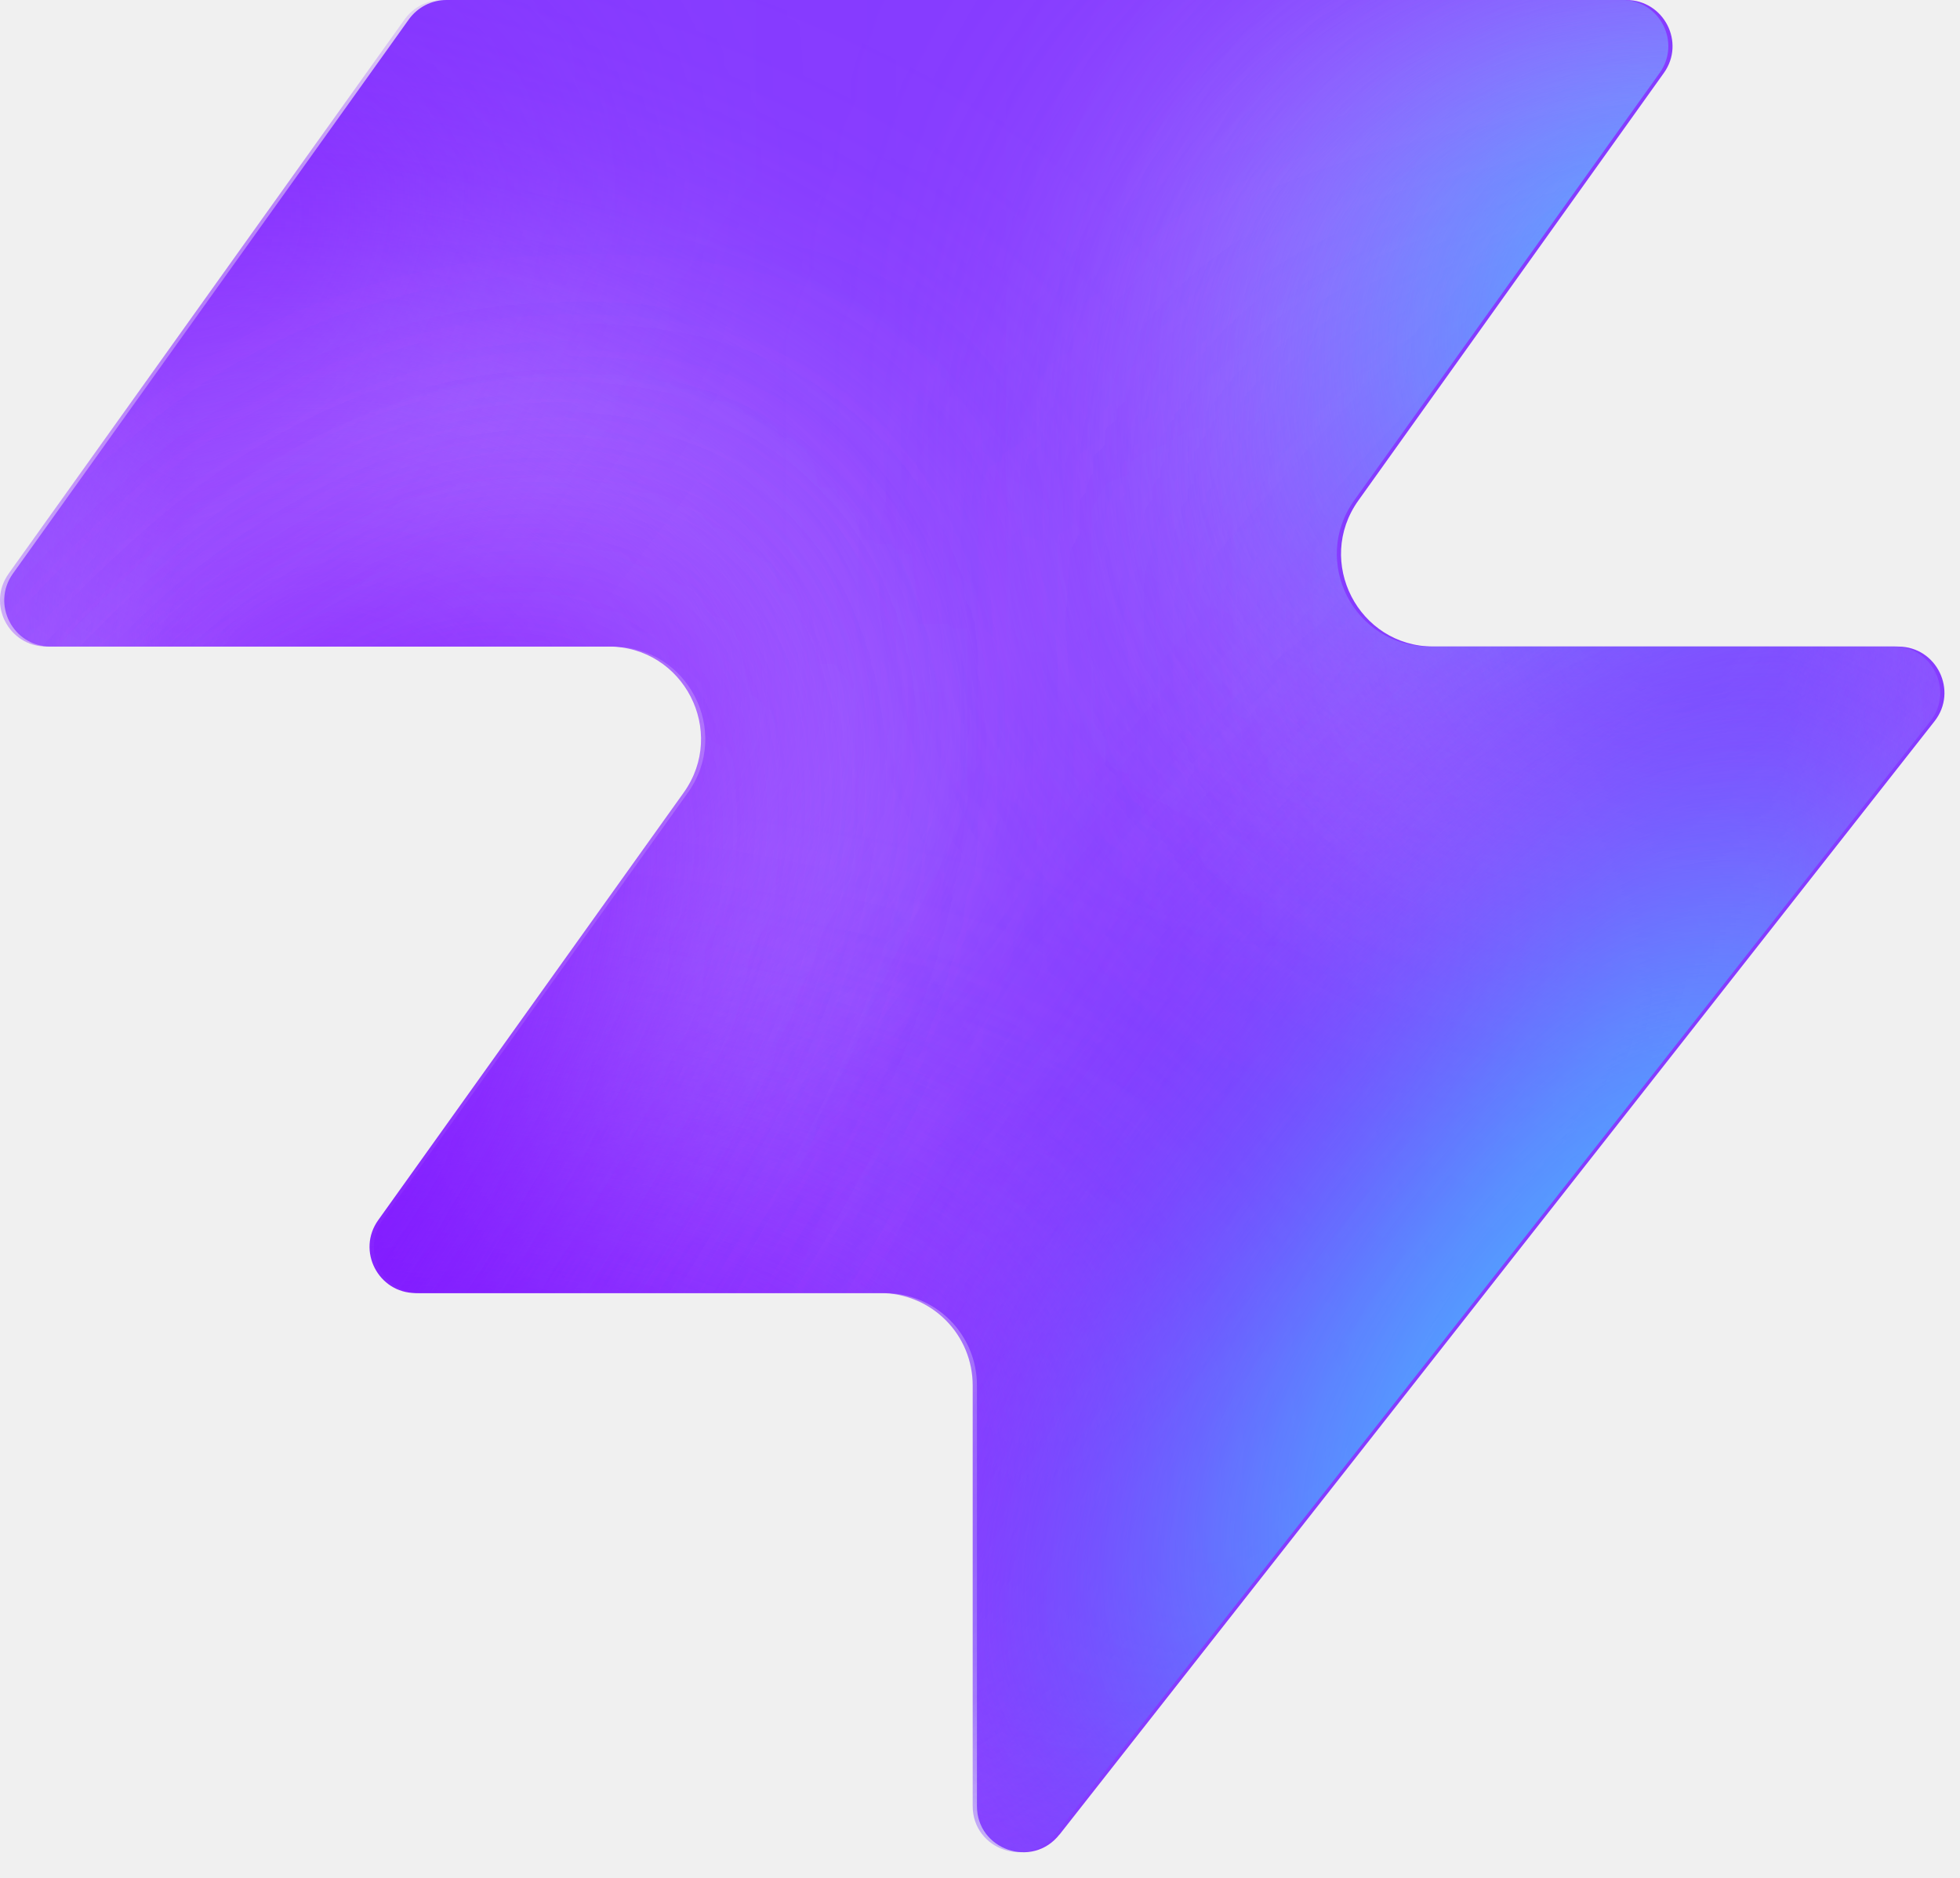
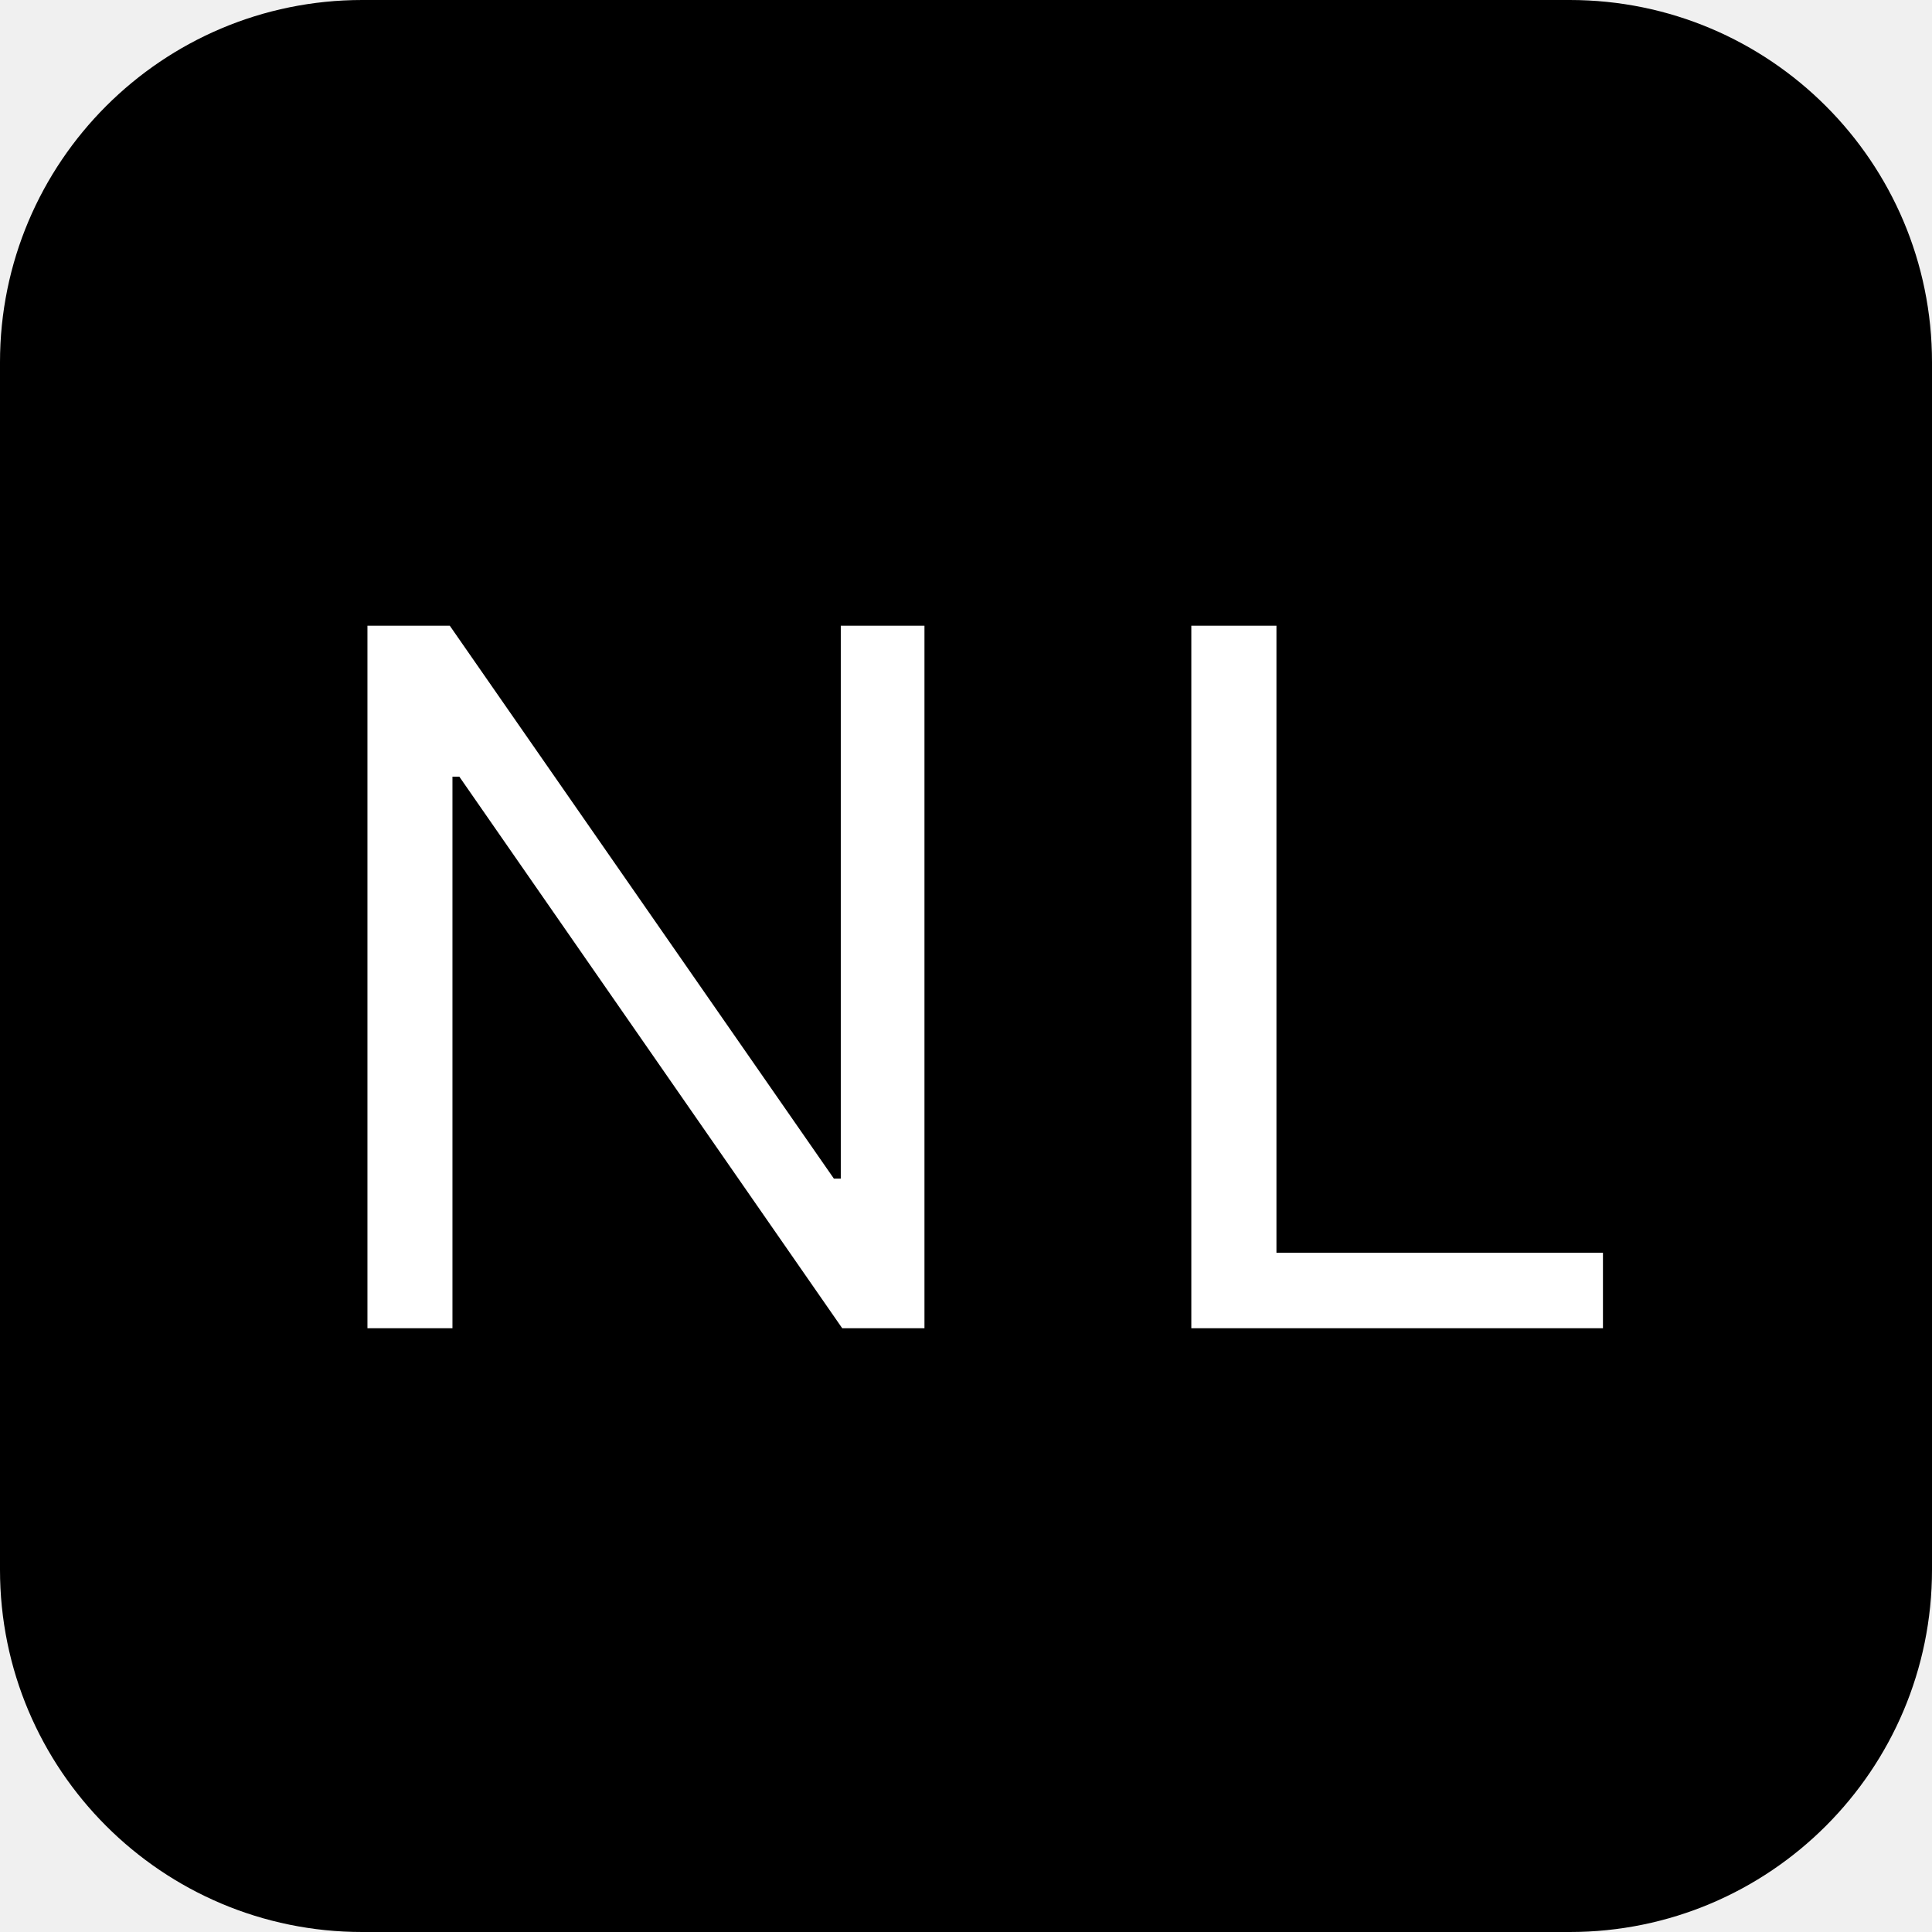
- <svg xmlns="http://www.w3.org/2000/svg" width="48" height="46" fill="none" viewBox="0 0 48 46">
-   <path fill="#863bff" d="M25.946 44.938c-.664.845-2.021.375-2.021-.698V33.937a2.26 2.26 0 0 0-2.262-2.262H10.287c-.92 0-1.456-1.04-.92-1.788l7.48-10.471c1.07-1.497 0-3.578-1.842-3.578H1.237c-.92 0-1.456-1.04-.92-1.788L10.013.474c.214-.297.556-.474.92-.474h28.894c.92 0 1.456 1.04.92 1.788l-7.48 10.471c-1.07 1.498 0 3.579 1.842 3.579h11.377c.943 0 1.473 1.088.89 1.83L25.947 44.94z" style="fill:#863bff;fill:color(display-p3 .525 .23 1);fill-opacity:1" />
-   <mask id="a" width="48" height="46" x="0" y="0" maskUnits="userSpaceOnUse" style="mask-type:alpha">
-     <path fill="#000" d="M25.842 44.938c-.664.844-2.021.375-2.021-.698V33.937a2.26 2.26 0 0 0-2.262-2.262H10.183c-.92 0-1.456-1.04-.92-1.788l7.48-10.471c1.07-1.498 0-3.579-1.842-3.579H1.133c-.92 0-1.456-1.04-.92-1.787L9.91.473c.214-.297.556-.474.92-.474h28.894c.92 0 1.456 1.04.92 1.788l-7.48 10.471c-1.07 1.498 0 3.578 1.842 3.578h11.377c.943 0 1.473 1.088.89 1.832L25.843 44.94z" style="fill:#000;fill-opacity:1" />
-   </mask>
-   <g mask="url(#a)">
-     <g filter="url(#b)">
-       <ellipse cx="5.508" cy="14.704" fill="#ede6ff" rx="5.508" ry="14.704" style="fill:#ede6ff;fill:color(display-p3 .927 .903 1);fill-opacity:1" transform="matrix(.00324 1 1 -.00324 -4.47 31.516)" />
-     </g>
-     <g filter="url(#c)">
-       <ellipse cx="10.399" cy="29.851" fill="#ede6ff" rx="10.399" ry="29.851" style="fill:#ede6ff;fill:color(display-p3 .927 .903 1);fill-opacity:1" transform="matrix(.00324 1 1 -.00324 -39.328 7.883)" />
-     </g>
-     <g filter="url(#d)">
-       <ellipse cx="5.508" cy="30.487" fill="#7e14ff" rx="5.508" ry="30.487" style="fill:#7e14ff;fill:color(display-p3 .492 .077 1);fill-opacity:1" transform="rotate(89.814 -25.913 -14.639)scale(1 -1)" />
-     </g>
-     <g filter="url(#e)">
-       <ellipse cx="5.508" cy="30.599" fill="#7e14ff" rx="5.508" ry="30.599" style="fill:#7e14ff;fill:color(display-p3 .492 .077 1);fill-opacity:1" transform="rotate(89.814 -32.644 -3.334)scale(1 -1)" />
-     </g>
-     <g filter="url(#f)">
-       <ellipse cx="5.508" cy="30.599" fill="#7e14ff" rx="5.508" ry="30.599" style="fill:#7e14ff;fill:color(display-p3 .492 .077 1);fill-opacity:1" transform="matrix(.00324 1 1 -.00324 -34.34 30.47)" />
-     </g>
-     <g filter="url(#g)">
-       <ellipse cx="14.072" cy="22.078" fill="#ede6ff" rx="14.072" ry="22.078" style="fill:#ede6ff;fill:color(display-p3 .927 .903 1);fill-opacity:1" transform="rotate(93.35 24.506 48.493)scale(-1 1)" />
-     </g>
-     <g filter="url(#h)">
-       <ellipse cx="3.47" cy="21.501" fill="#7e14ff" rx="3.47" ry="21.501" style="fill:#7e14ff;fill:color(display-p3 .492 .077 1);fill-opacity:1" transform="rotate(89.009 28.708 47.59)scale(-1 1)" />
-     </g>
-     <g filter="url(#i)">
-       <ellipse cx="3.47" cy="21.501" fill="#7e14ff" rx="3.47" ry="21.501" style="fill:#7e14ff;fill:color(display-p3 .492 .077 1);fill-opacity:1" transform="rotate(89.009 28.708 47.59)scale(-1 1)" />
-     </g>
-     <g filter="url(#j)">
-       <ellipse cx=".387" cy="8.972" fill="#7e14ff" rx="4.407" ry="29.108" style="fill:#7e14ff;fill:color(display-p3 .492 .077 1);fill-opacity:1" transform="rotate(39.51 .387 8.972)" />
-     </g>
-     <g filter="url(#k)">
-       <ellipse cx="47.523" cy="-6.092" fill="#7e14ff" rx="4.407" ry="29.108" style="fill:#7e14ff;fill:color(display-p3 .492 .077 1);fill-opacity:1" transform="rotate(37.892 47.523 -6.092)" />
-     </g>
-     <g filter="url(#l)">
-       <ellipse cx="41.412" cy="6.333" fill="#47bfff" rx="5.971" ry="9.665" style="fill:#47bfff;fill:color(display-p3 .28 .748 1);fill-opacity:1" transform="rotate(37.892 41.412 6.333)" />
-     </g>
-     <g filter="url(#m)">
-       <ellipse cx="-1.879" cy="38.332" fill="#7e14ff" rx="4.407" ry="29.108" style="fill:#7e14ff;fill:color(display-p3 .492 .077 1);fill-opacity:1" transform="rotate(37.892 -1.88 38.332)" />
-     </g>
-     <g filter="url(#n)">
-       <ellipse cx="-1.879" cy="38.332" fill="#7e14ff" rx="4.407" ry="29.108" style="fill:#7e14ff;fill:color(display-p3 .492 .077 1);fill-opacity:1" transform="rotate(37.892 -1.88 38.332)" />
-     </g>
-     <g filter="url(#o)">
-       <ellipse cx="35.651" cy="29.907" fill="#7e14ff" rx="4.407" ry="29.108" style="fill:#7e14ff;fill:color(display-p3 .492 .077 1);fill-opacity:1" transform="rotate(37.892 35.651 29.907)" />
-     </g>
-     <g filter="url(#p)">
-       <ellipse cx="38.418" cy="32.4" fill="#47bfff" rx="5.971" ry="15.297" style="fill:#47bfff;fill:color(display-p3 .28 .748 1);fill-opacity:1" transform="rotate(37.892 38.418 32.4)" />
-     </g>
-   </g>
-   <defs>
-     <filter id="b" width="60.045" height="41.654" x="-19.77" y="16.149" color-interpolation-filters="sRGB" filterUnits="userSpaceOnUse">
-       <feFlood flood-opacity="0" result="BackgroundImageFix" />
-       <feBlend in="SourceGraphic" in2="BackgroundImageFix" result="shape" />
-       <feGaussianBlur result="effect1_foregroundBlur_2002_17158" stdDeviation="7.659" />
-     </filter>
-     <filter id="c" width="90.34" height="51.437" x="-54.613" y="-7.533" color-interpolation-filters="sRGB" filterUnits="userSpaceOnUse">
-       <feFlood flood-opacity="0" result="BackgroundImageFix" />
-       <feBlend in="SourceGraphic" in2="BackgroundImageFix" result="shape" />
-       <feGaussianBlur result="effect1_foregroundBlur_2002_17158" stdDeviation="7.659" />
-     </filter>
-     <filter id="d" width="79.355" height="29.4" x="-49.64" y="2.03" color-interpolation-filters="sRGB" filterUnits="userSpaceOnUse">
-       <feFlood flood-opacity="0" result="BackgroundImageFix" />
-       <feBlend in="SourceGraphic" in2="BackgroundImageFix" result="shape" />
-       <feGaussianBlur result="effect1_foregroundBlur_2002_17158" stdDeviation="4.596" />
-     </filter>
-     <filter id="e" width="79.579" height="29.4" x="-45.045" y="20.029" color-interpolation-filters="sRGB" filterUnits="userSpaceOnUse">
-       <feFlood flood-opacity="0" result="BackgroundImageFix" />
-       <feBlend in="SourceGraphic" in2="BackgroundImageFix" result="shape" />
-       <feGaussianBlur result="effect1_foregroundBlur_2002_17158" stdDeviation="4.596" />
-     </filter>
-     <filter id="f" width="79.579" height="29.4" x="-43.513" y="21.178" color-interpolation-filters="sRGB" filterUnits="userSpaceOnUse">
-       <feFlood flood-opacity="0" result="BackgroundImageFix" />
-       <feBlend in="SourceGraphic" in2="BackgroundImageFix" result="shape" />
-       <feGaussianBlur result="effect1_foregroundBlur_2002_17158" stdDeviation="4.596" />
-     </filter>
-     <filter id="g" width="74.749" height="58.852" x="15.756" y="-17.901" color-interpolation-filters="sRGB" filterUnits="userSpaceOnUse">
-       <feFlood flood-opacity="0" result="BackgroundImageFix" />
-       <feBlend in="SourceGraphic" in2="BackgroundImageFix" result="shape" />
-       <feGaussianBlur result="effect1_foregroundBlur_2002_17158" stdDeviation="7.659" />
-     </filter>
-     <filter id="h" width="61.377" height="25.362" x="23.548" y="2.284" color-interpolation-filters="sRGB" filterUnits="userSpaceOnUse">
-       <feFlood flood-opacity="0" result="BackgroundImageFix" />
-       <feBlend in="SourceGraphic" in2="BackgroundImageFix" result="shape" />
-       <feGaussianBlur result="effect1_foregroundBlur_2002_17158" stdDeviation="4.596" />
-     </filter>
-     <filter id="i" width="61.377" height="25.362" x="23.548" y="2.284" color-interpolation-filters="sRGB" filterUnits="userSpaceOnUse">
-       <feFlood flood-opacity="0" result="BackgroundImageFix" />
-       <feBlend in="SourceGraphic" in2="BackgroundImageFix" result="shape" />
-       <feGaussianBlur result="effect1_foregroundBlur_2002_17158" stdDeviation="4.596" />
-     </filter>
-     <filter id="j" width="56.045" height="63.649" x="-27.636" y="-22.853" color-interpolation-filters="sRGB" filterUnits="userSpaceOnUse">
-       <feFlood flood-opacity="0" result="BackgroundImageFix" />
-       <feBlend in="SourceGraphic" in2="BackgroundImageFix" result="shape" />
-       <feGaussianBlur result="effect1_foregroundBlur_2002_17158" stdDeviation="4.596" />
-     </filter>
-     <filter id="k" width="54.814" height="64.646" x="20.116" y="-38.415" color-interpolation-filters="sRGB" filterUnits="userSpaceOnUse">
-       <feFlood flood-opacity="0" result="BackgroundImageFix" />
-       <feBlend in="SourceGraphic" in2="BackgroundImageFix" result="shape" />
-       <feGaussianBlur result="effect1_foregroundBlur_2002_17158" stdDeviation="4.596" />
-     </filter>
-     <filter id="l" width="33.541" height="35.313" x="24.641" y="-11.323" color-interpolation-filters="sRGB" filterUnits="userSpaceOnUse">
-       <feFlood flood-opacity="0" result="BackgroundImageFix" />
-       <feBlend in="SourceGraphic" in2="BackgroundImageFix" result="shape" />
-       <feGaussianBlur result="effect1_foregroundBlur_2002_17158" stdDeviation="4.596" />
-     </filter>
-     <filter id="m" width="54.814" height="64.646" x="-29.286" y="6.009" color-interpolation-filters="sRGB" filterUnits="userSpaceOnUse">
-       <feFlood flood-opacity="0" result="BackgroundImageFix" />
-       <feBlend in="SourceGraphic" in2="BackgroundImageFix" result="shape" />
-       <feGaussianBlur result="effect1_foregroundBlur_2002_17158" stdDeviation="4.596" />
-     </filter>
-     <filter id="n" width="54.814" height="64.646" x="-29.286" y="6.009" color-interpolation-filters="sRGB" filterUnits="userSpaceOnUse">
-       <feFlood flood-opacity="0" result="BackgroundImageFix" />
-       <feBlend in="SourceGraphic" in2="BackgroundImageFix" result="shape" />
-       <feGaussianBlur result="effect1_foregroundBlur_2002_17158" stdDeviation="4.596" />
-     </filter>
-     <filter id="o" width="54.814" height="64.646" x="8.244" y="-2.416" color-interpolation-filters="sRGB" filterUnits="userSpaceOnUse">
-       <feFlood flood-opacity="0" result="BackgroundImageFix" />
-       <feBlend in="SourceGraphic" in2="BackgroundImageFix" result="shape" />
-       <feGaussianBlur result="effect1_foregroundBlur_2002_17158" stdDeviation="4.596" />
-     </filter>
-     <filter id="p" width="39.409" height="43.623" x="18.713" y="10.588" color-interpolation-filters="sRGB" filterUnits="userSpaceOnUse">
-       <feFlood flood-opacity="0" result="BackgroundImageFix" />
-       <feBlend in="SourceGraphic" in2="BackgroundImageFix" result="shape" />
-       <feGaussianBlur result="effect1_foregroundBlur_2002_17158" stdDeviation="4.596" />
-     </filter>
-   </defs>
+ <svg xmlns="http://www.w3.org/2000/svg" width="16" height="16" viewBox="0 0 16 16" fill="none">
+   <rect width="16" height="16" rx="3" fill="black" />
+   <path d="M7.656 5.182V11H6.975L3.804 6.432H3.747V11H3.043V5.182H3.725L6.906 9.761H6.963V5.182H7.656ZM9.866 11V5.182H10.571V10.375H13.275V11H9.866Z" fill="white" />
</svg>
